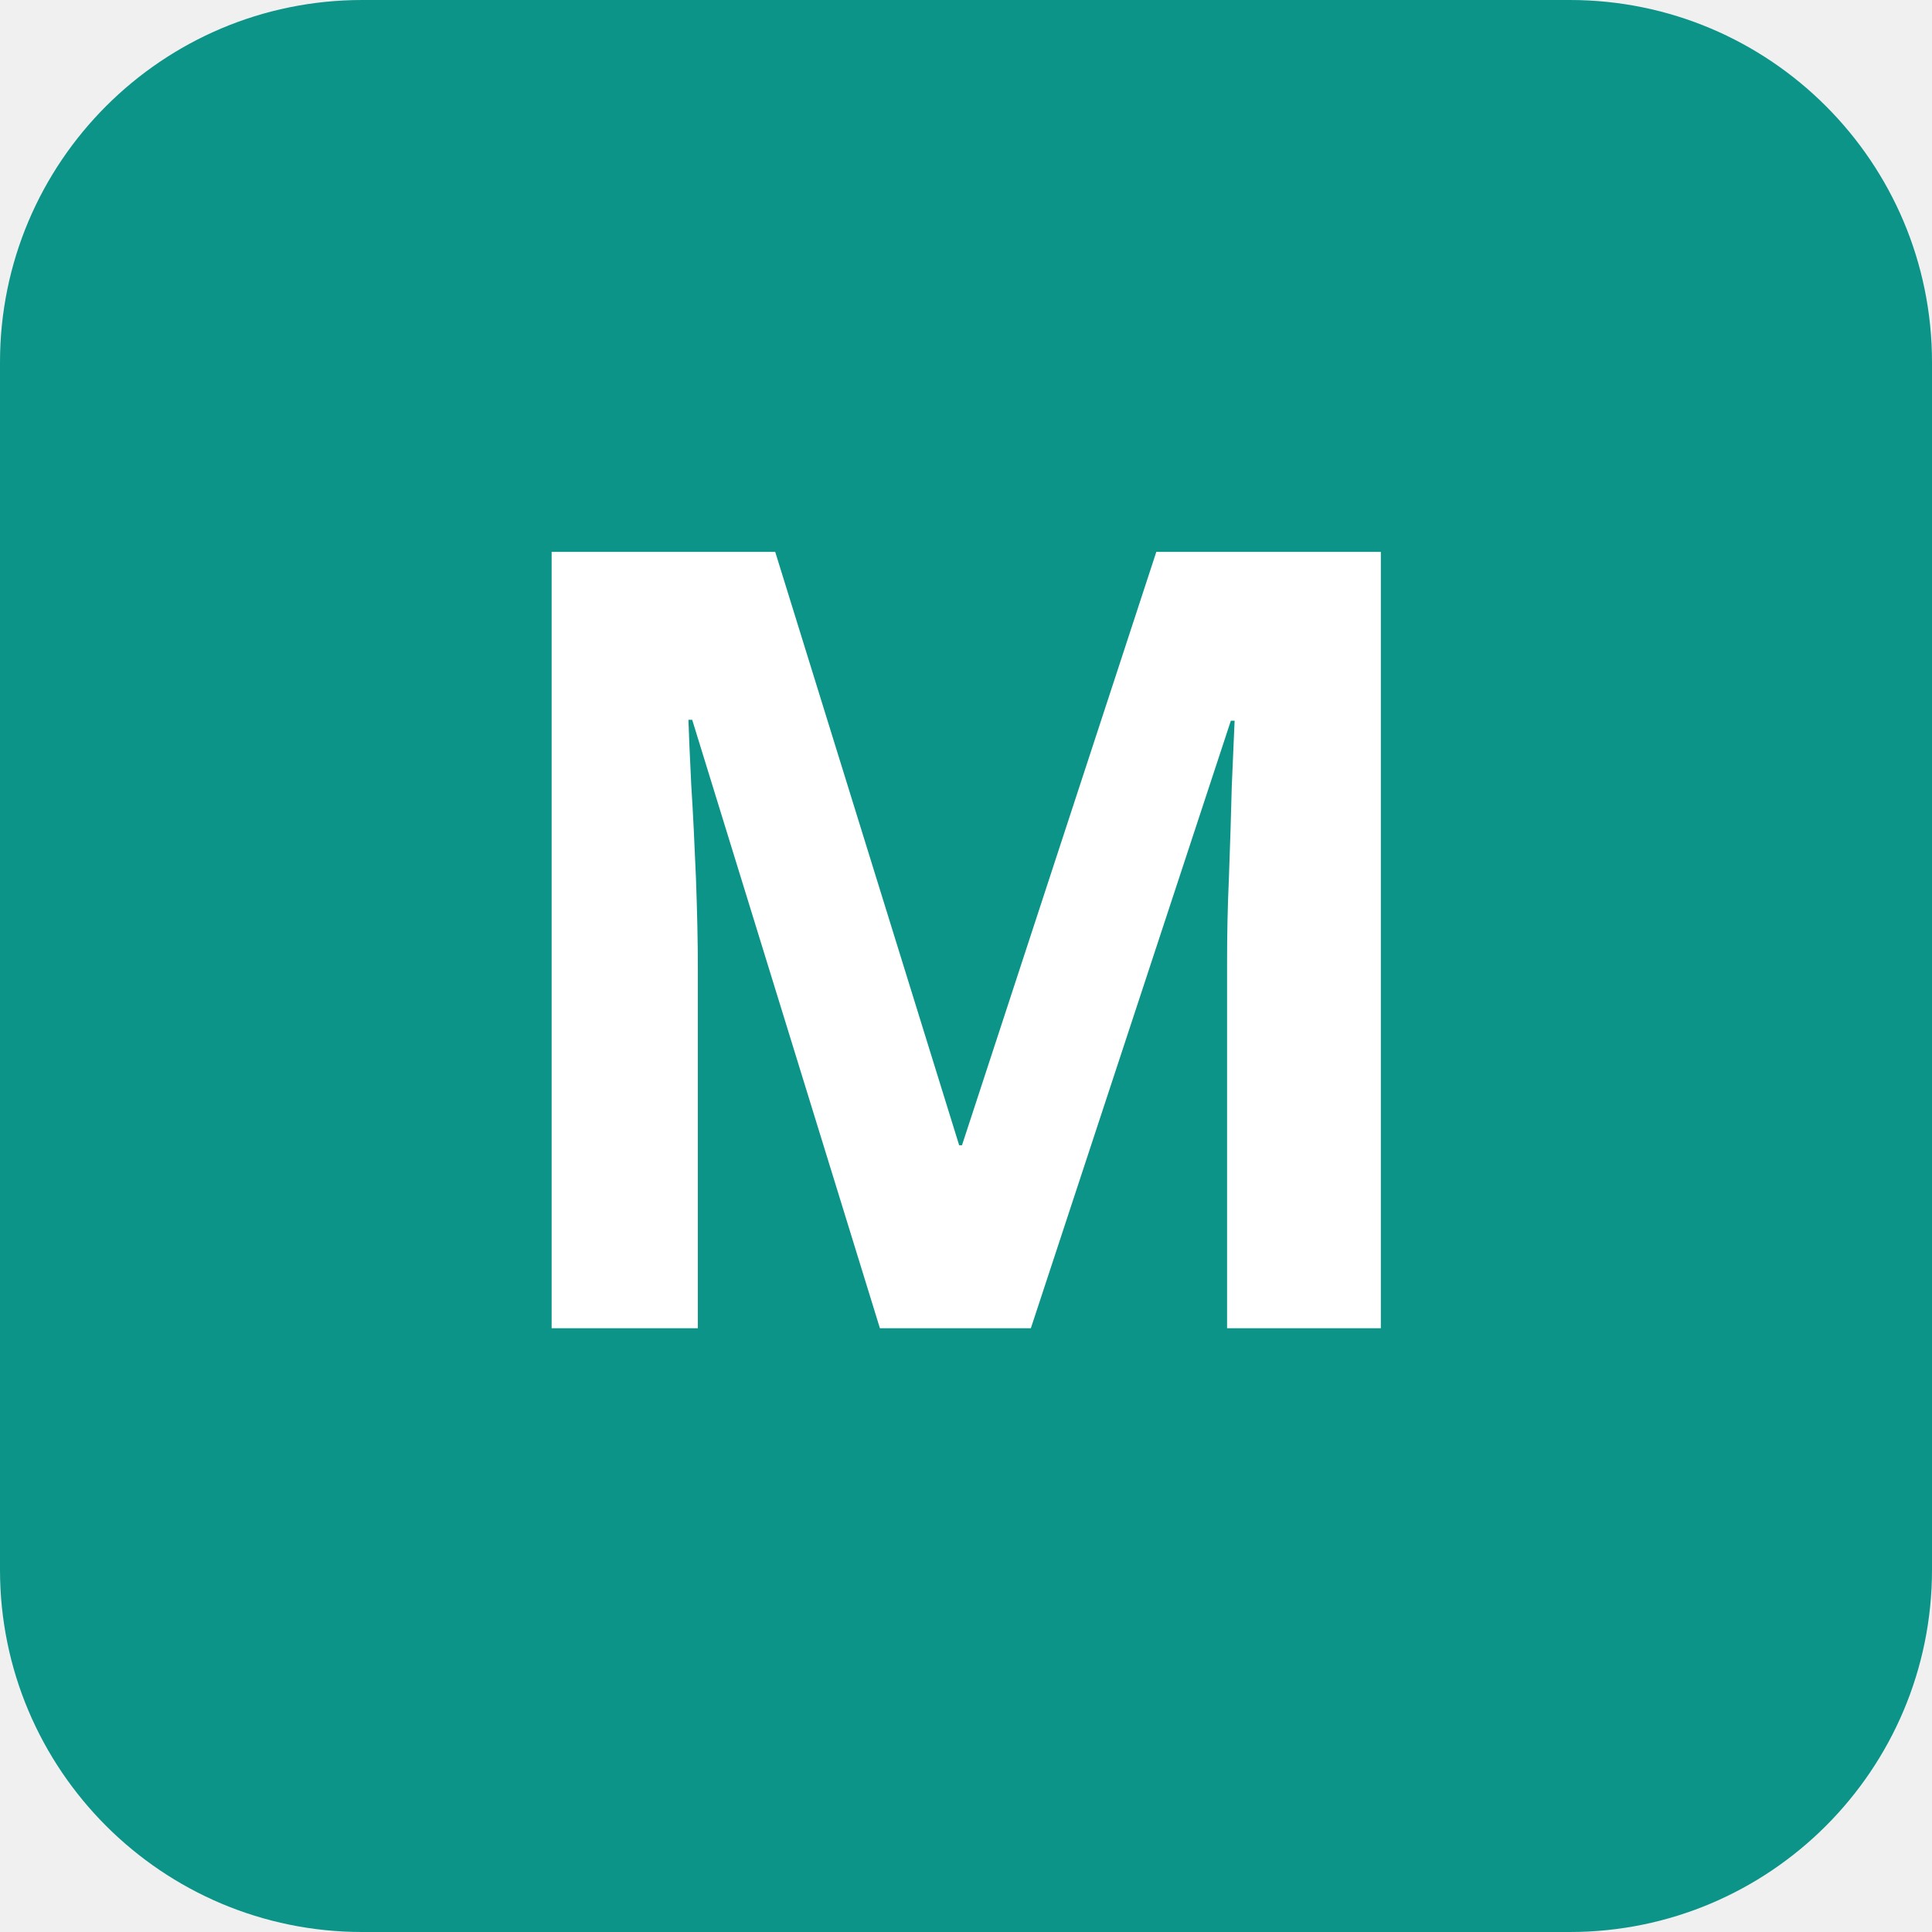
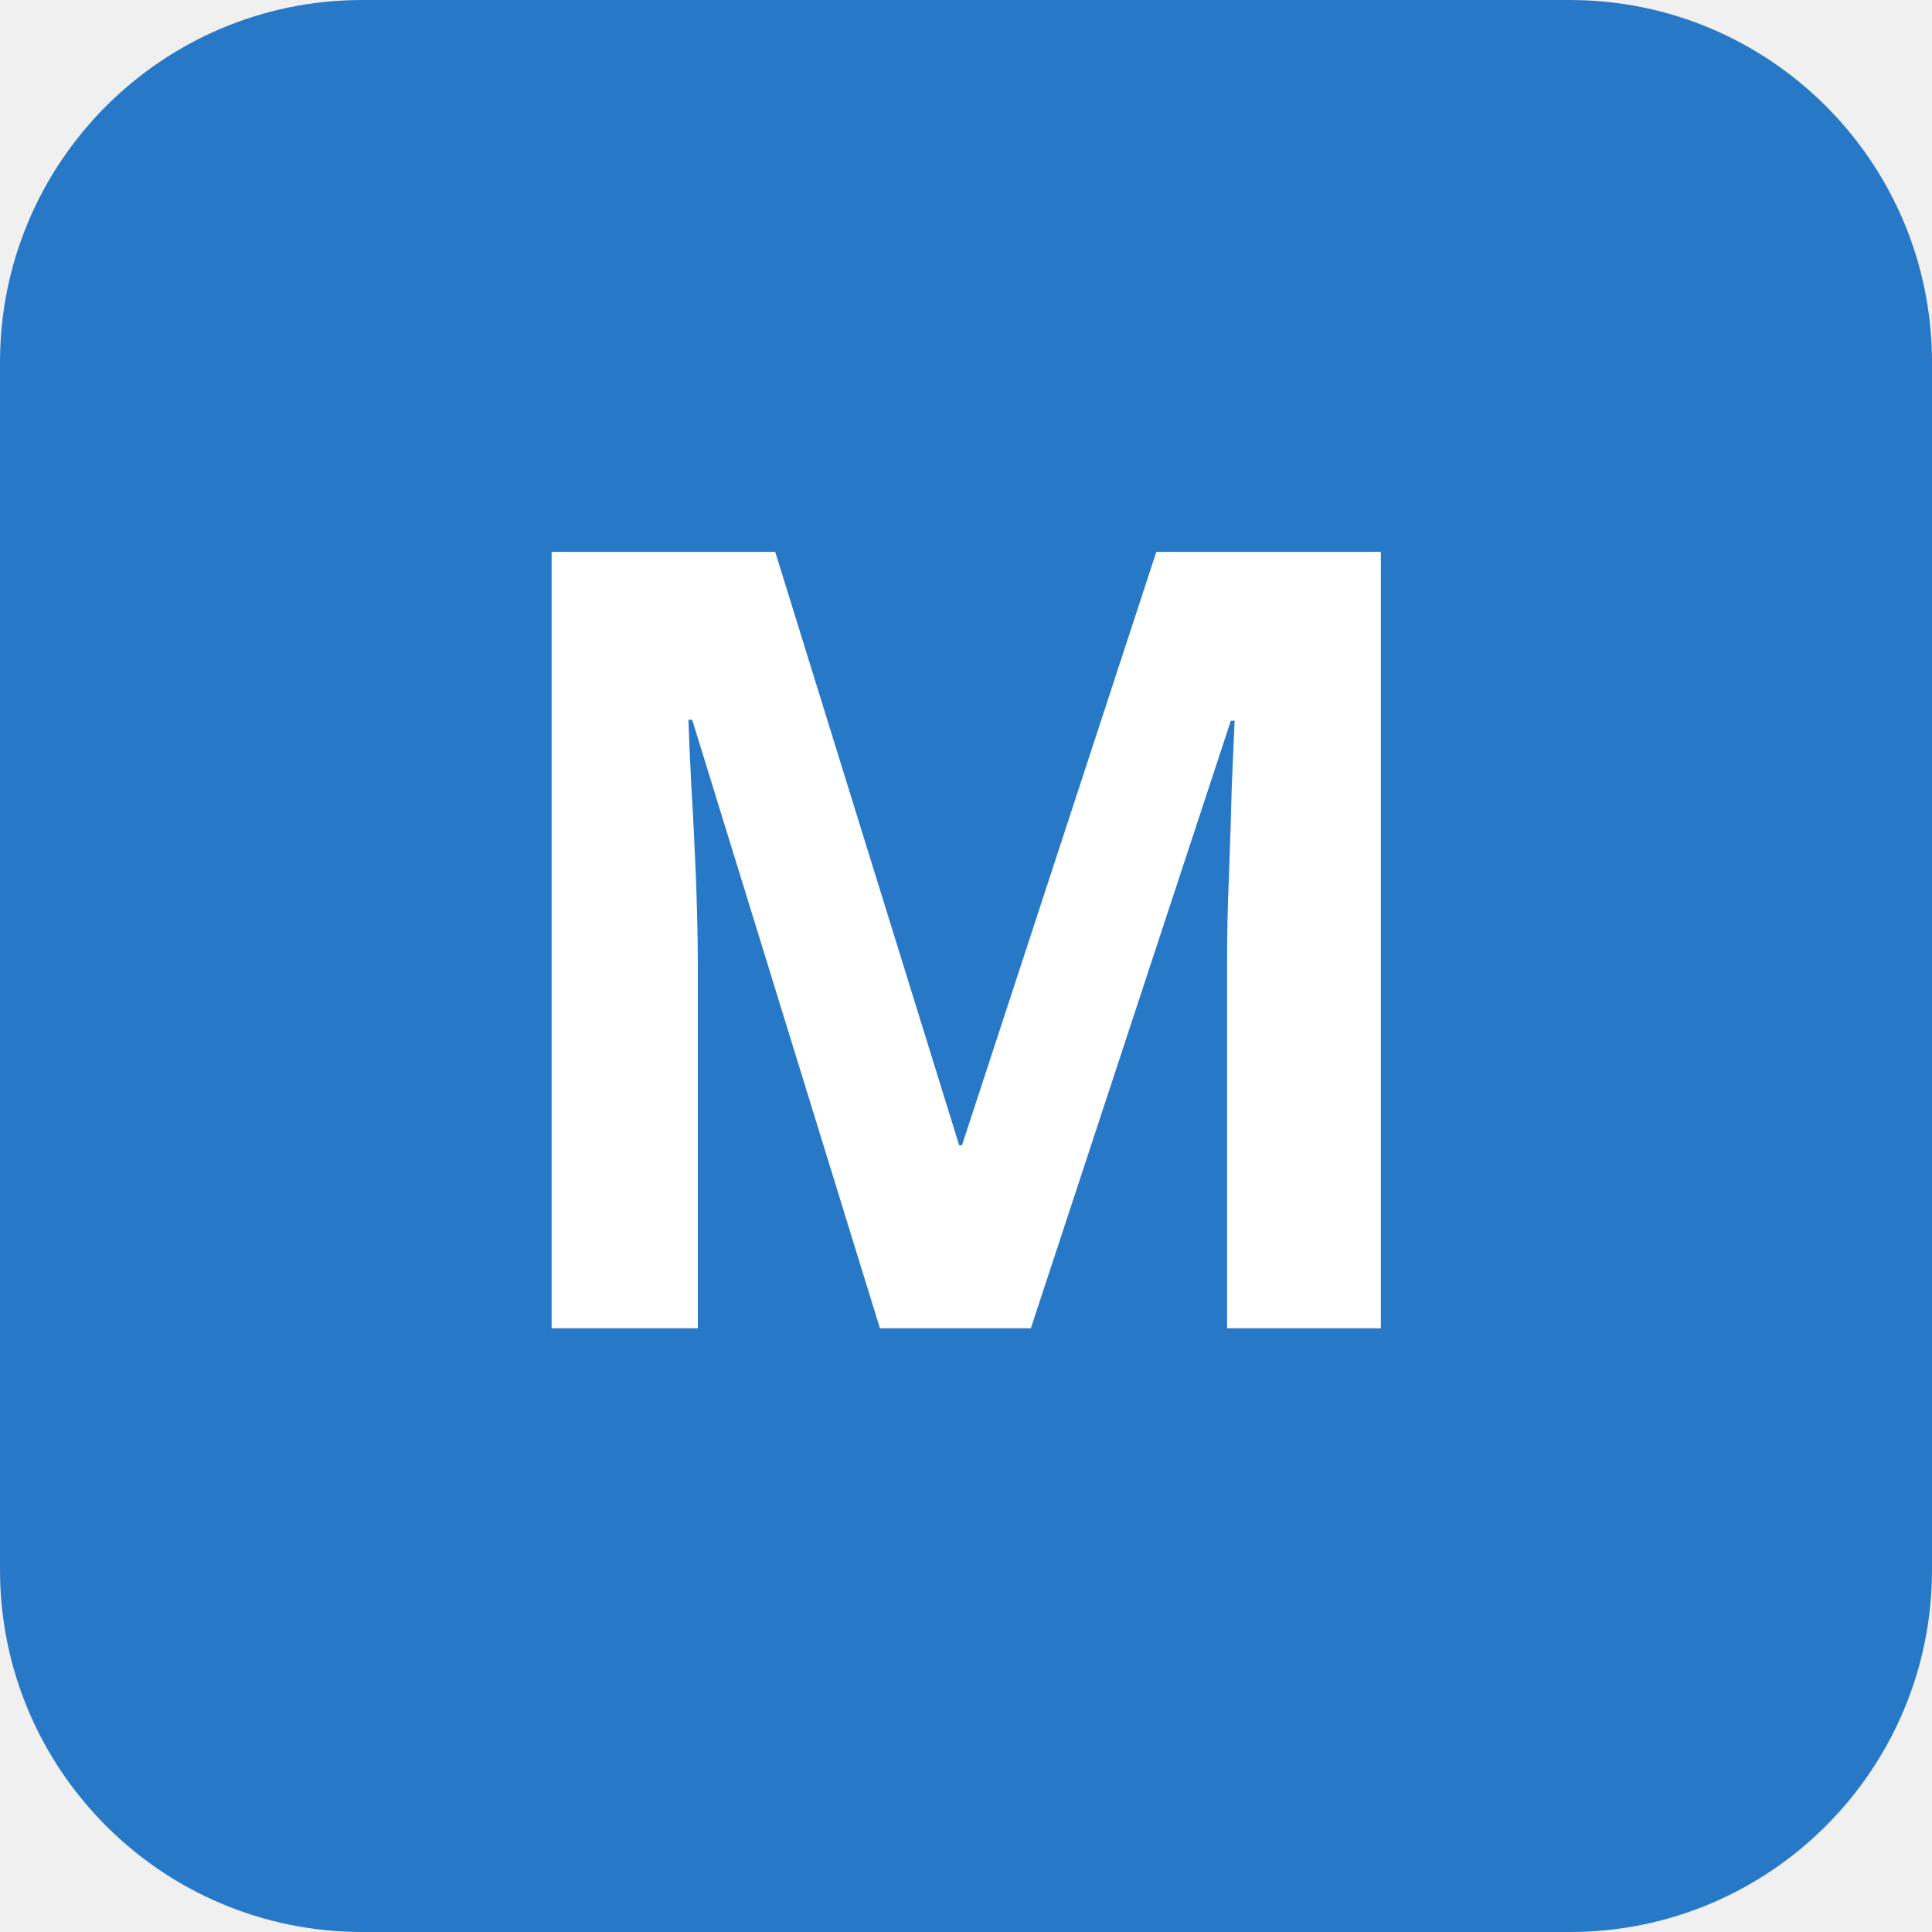
<svg xmlns="http://www.w3.org/2000/svg" viewBox="0 0 32 32" fill="none">
-   <rect width="32" height="32" rx="6" fill="#0D9488" />
+   <rect width="32" height="32" rx="6" fill="#2878C8" />
  <text x="16" y="22" text-anchor="middle" font-family="Manrope, Segoe UI, system-ui, sans-serif" font-size="18" font-weight="700" fill="#fff">M</text>
</svg>
